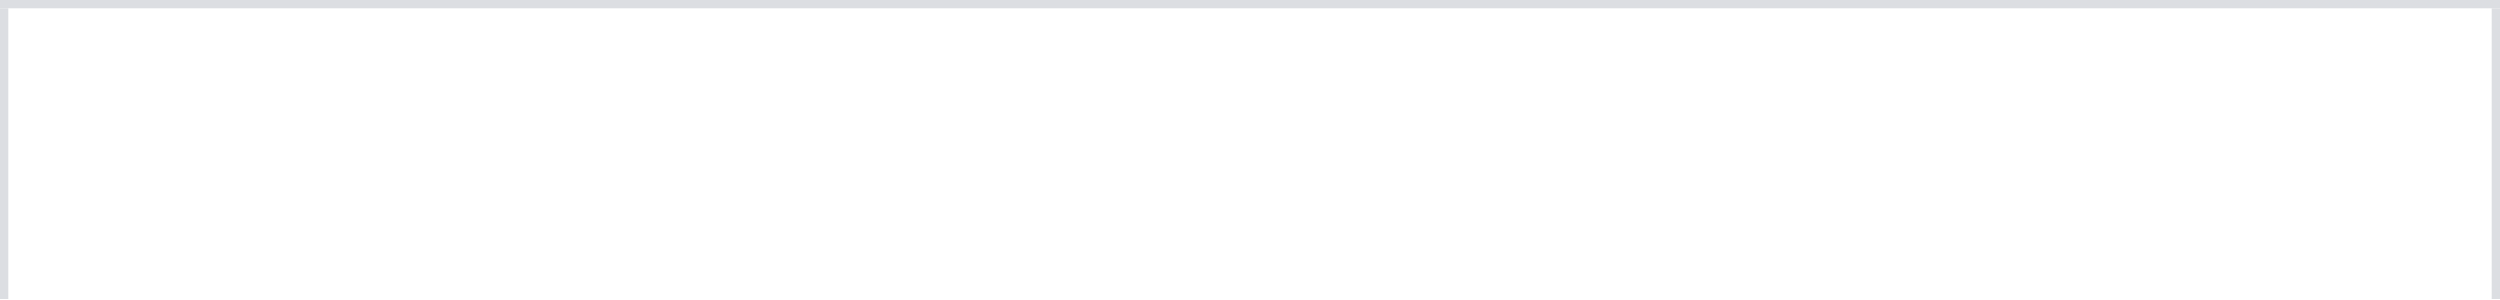
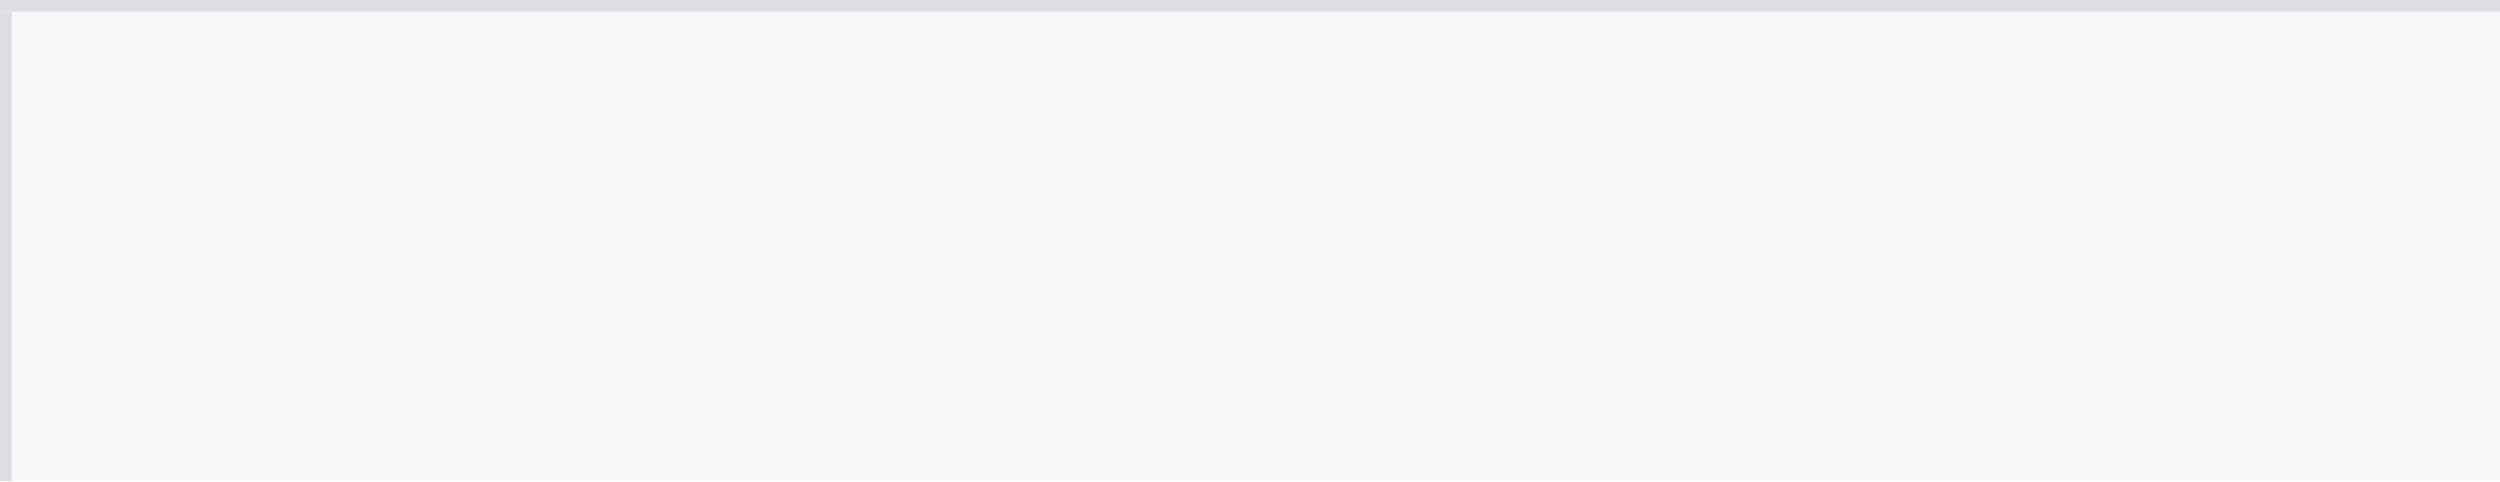
- <svg xmlns="http://www.w3.org/2000/svg" version="1.1" width="301px" height="36px" viewBox="805 41 301 36">
-   <path d="M 1 1  L 300 1  L 300 36  L 1 36  L 1 1  Z " fill-rule="nonzero" fill="rgba(255, 255, 255, 1)" stroke="none" transform="matrix(1 0 0 1 805 41 )" class="fill" />
-   <path d="M 0.5 1  L 0.5 36  " stroke-width="1" stroke-dasharray="0" stroke="rgba(220, 222, 226, 1)" fill="none" transform="matrix(1 0 0 1 805 41 )" class="stroke" />
-   <path d="M 0 0.5  L 301 0.5  " stroke-width="1" stroke-dasharray="0" stroke="rgba(220, 222, 226, 1)" fill="none" transform="matrix(1 0 0 1 805 41 )" class="stroke" />
-   <path d="M 300.5 1  L 300.5 36  " stroke-width="1" stroke-dasharray="0" stroke="rgba(220, 222, 226, 1)" fill="none" transform="matrix(1 0 0 1 805 41 )" class="stroke" />
+ <svg xmlns="http://www.w3.org/2000/svg" version="1.1" width="213px" height="41px" viewBox="0 0 213 41">
+   <path d="M 1 1  L 213 1  L 213 41  L 1 41  L 1 1  Z " fill-rule="nonzero" fill="rgba(248, 248, 249, 1)" stroke="none" class="fill" />
+   <path d="M 0.5 1  L 0.5 41  " stroke-width="1" stroke-dasharray="0" stroke="rgba(220, 222, 226, 1)" fill="none" class="stroke" />
+   <path d="M 0 0.5  L 213 0.5  " stroke-width="1" stroke-dasharray="0" stroke="rgba(220, 222, 226, 1)" fill="none" class="stroke" />
</svg>
